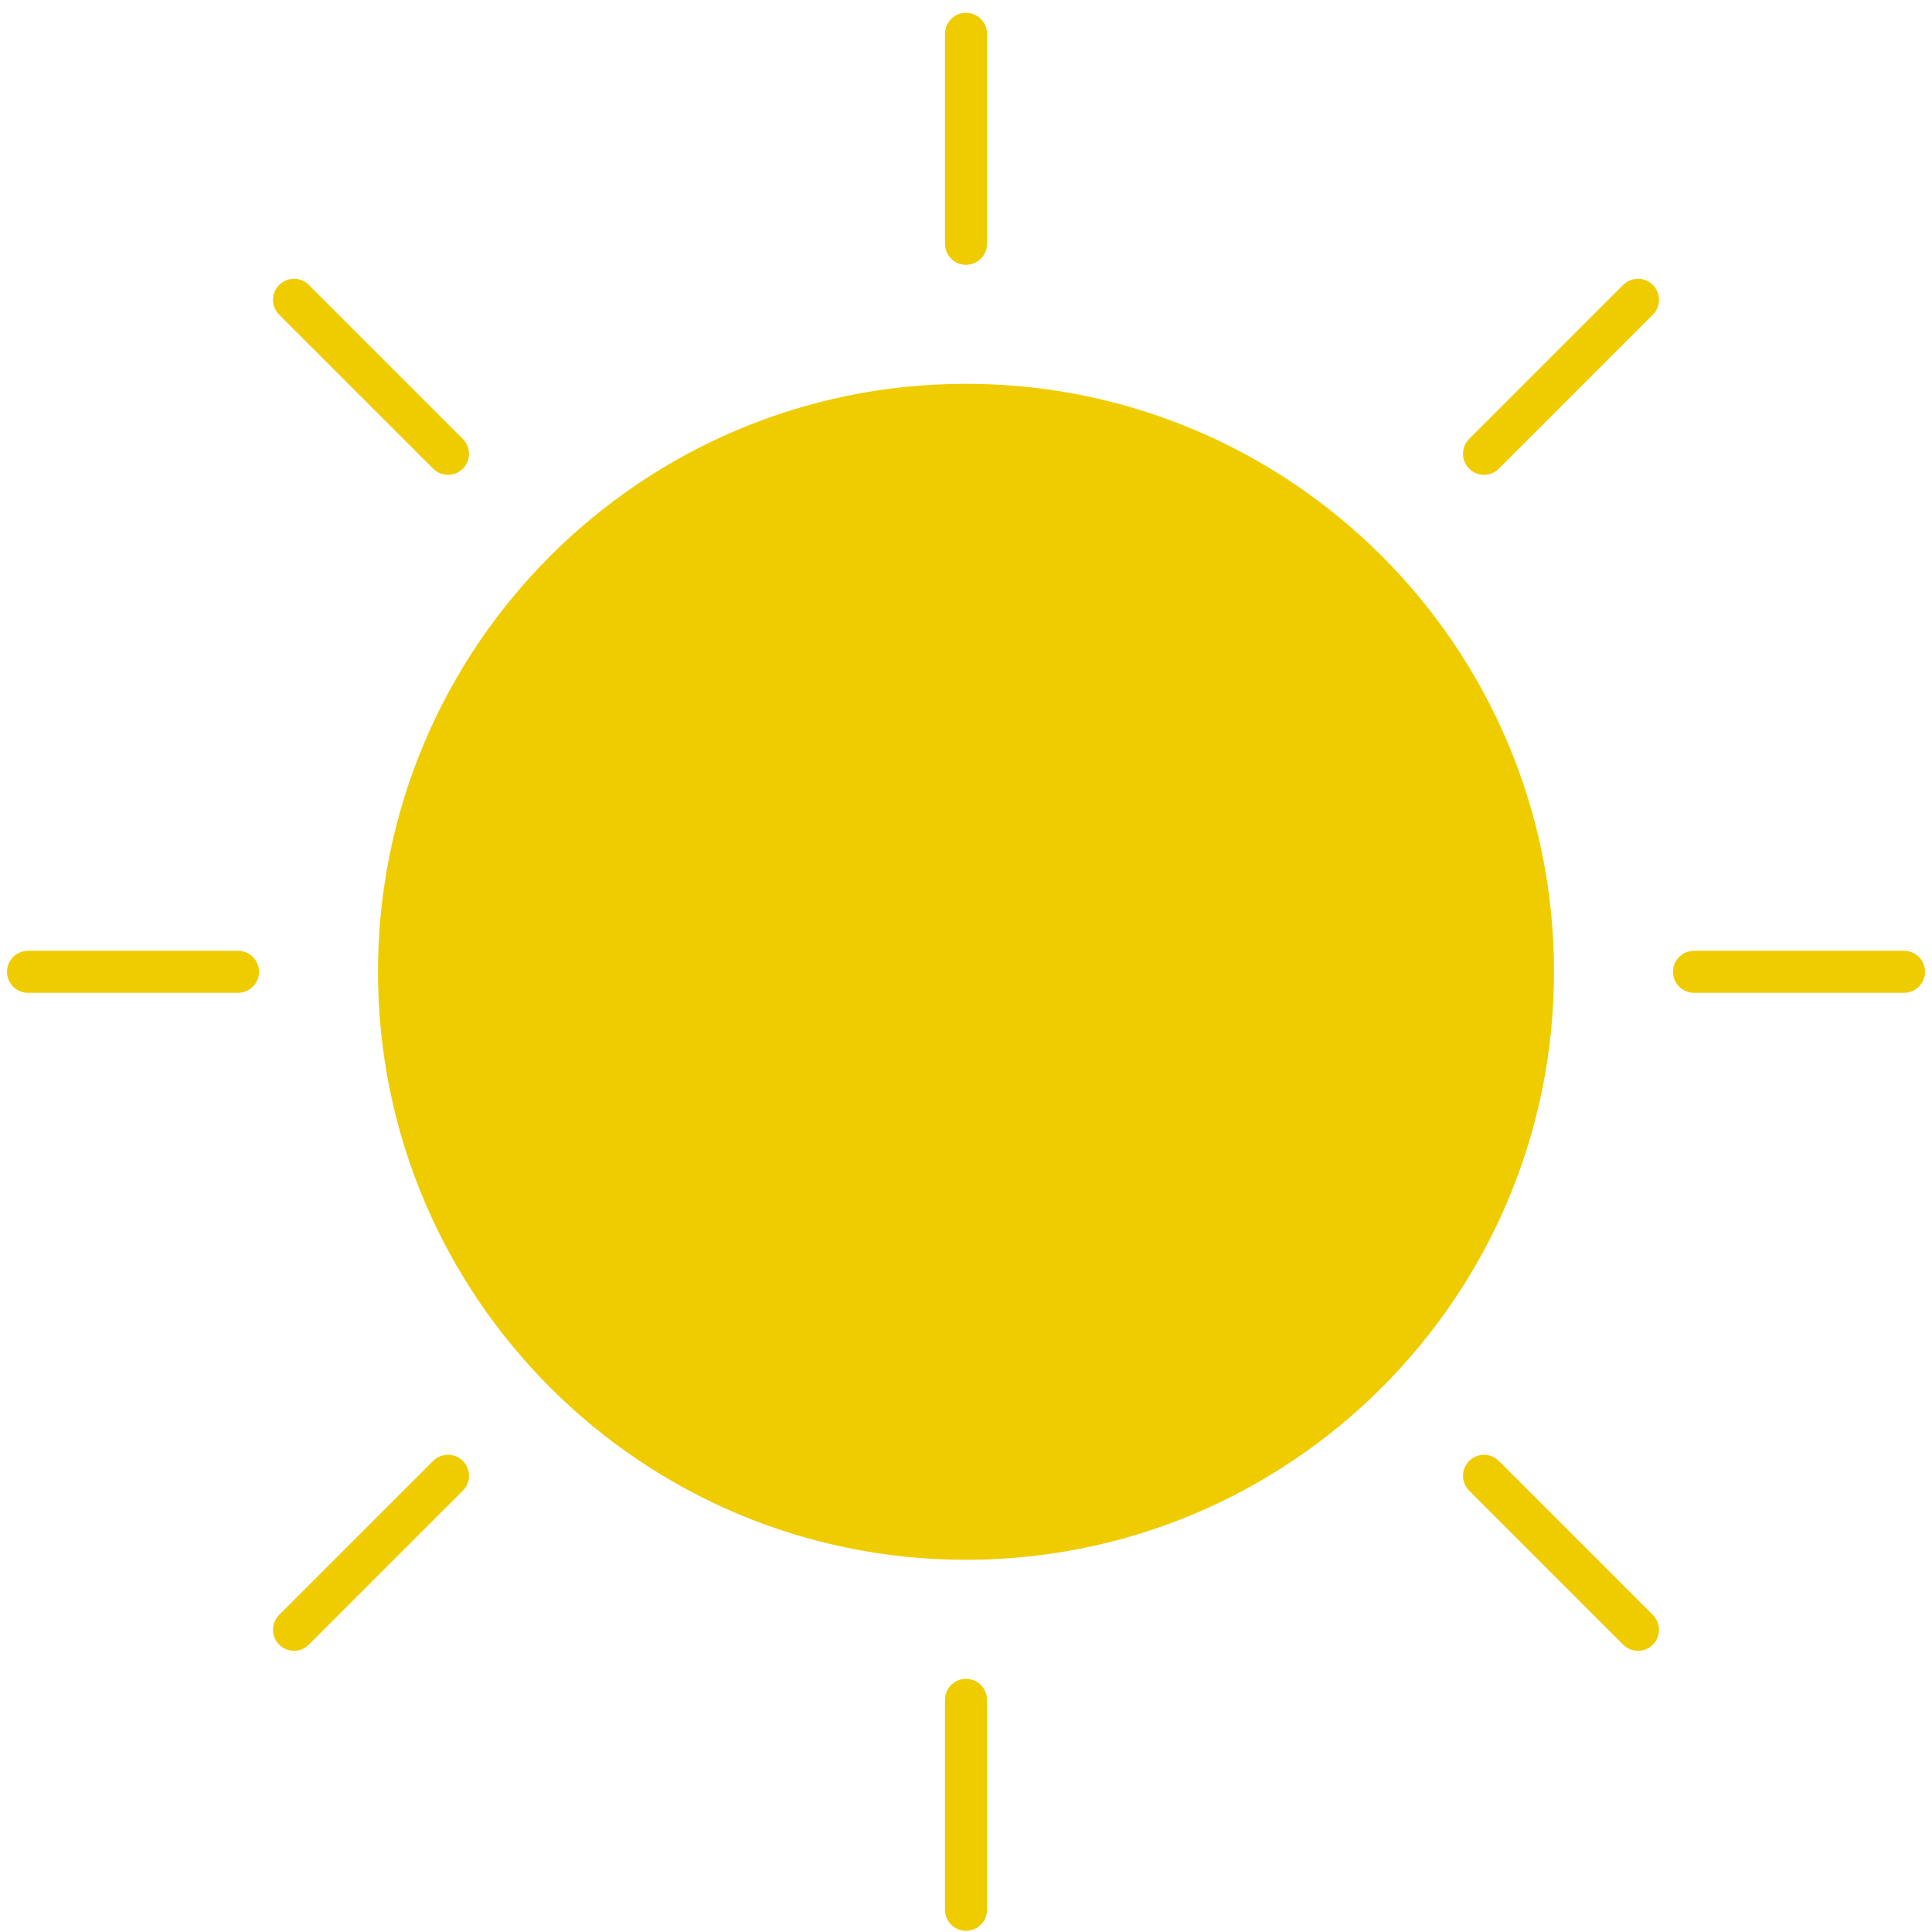
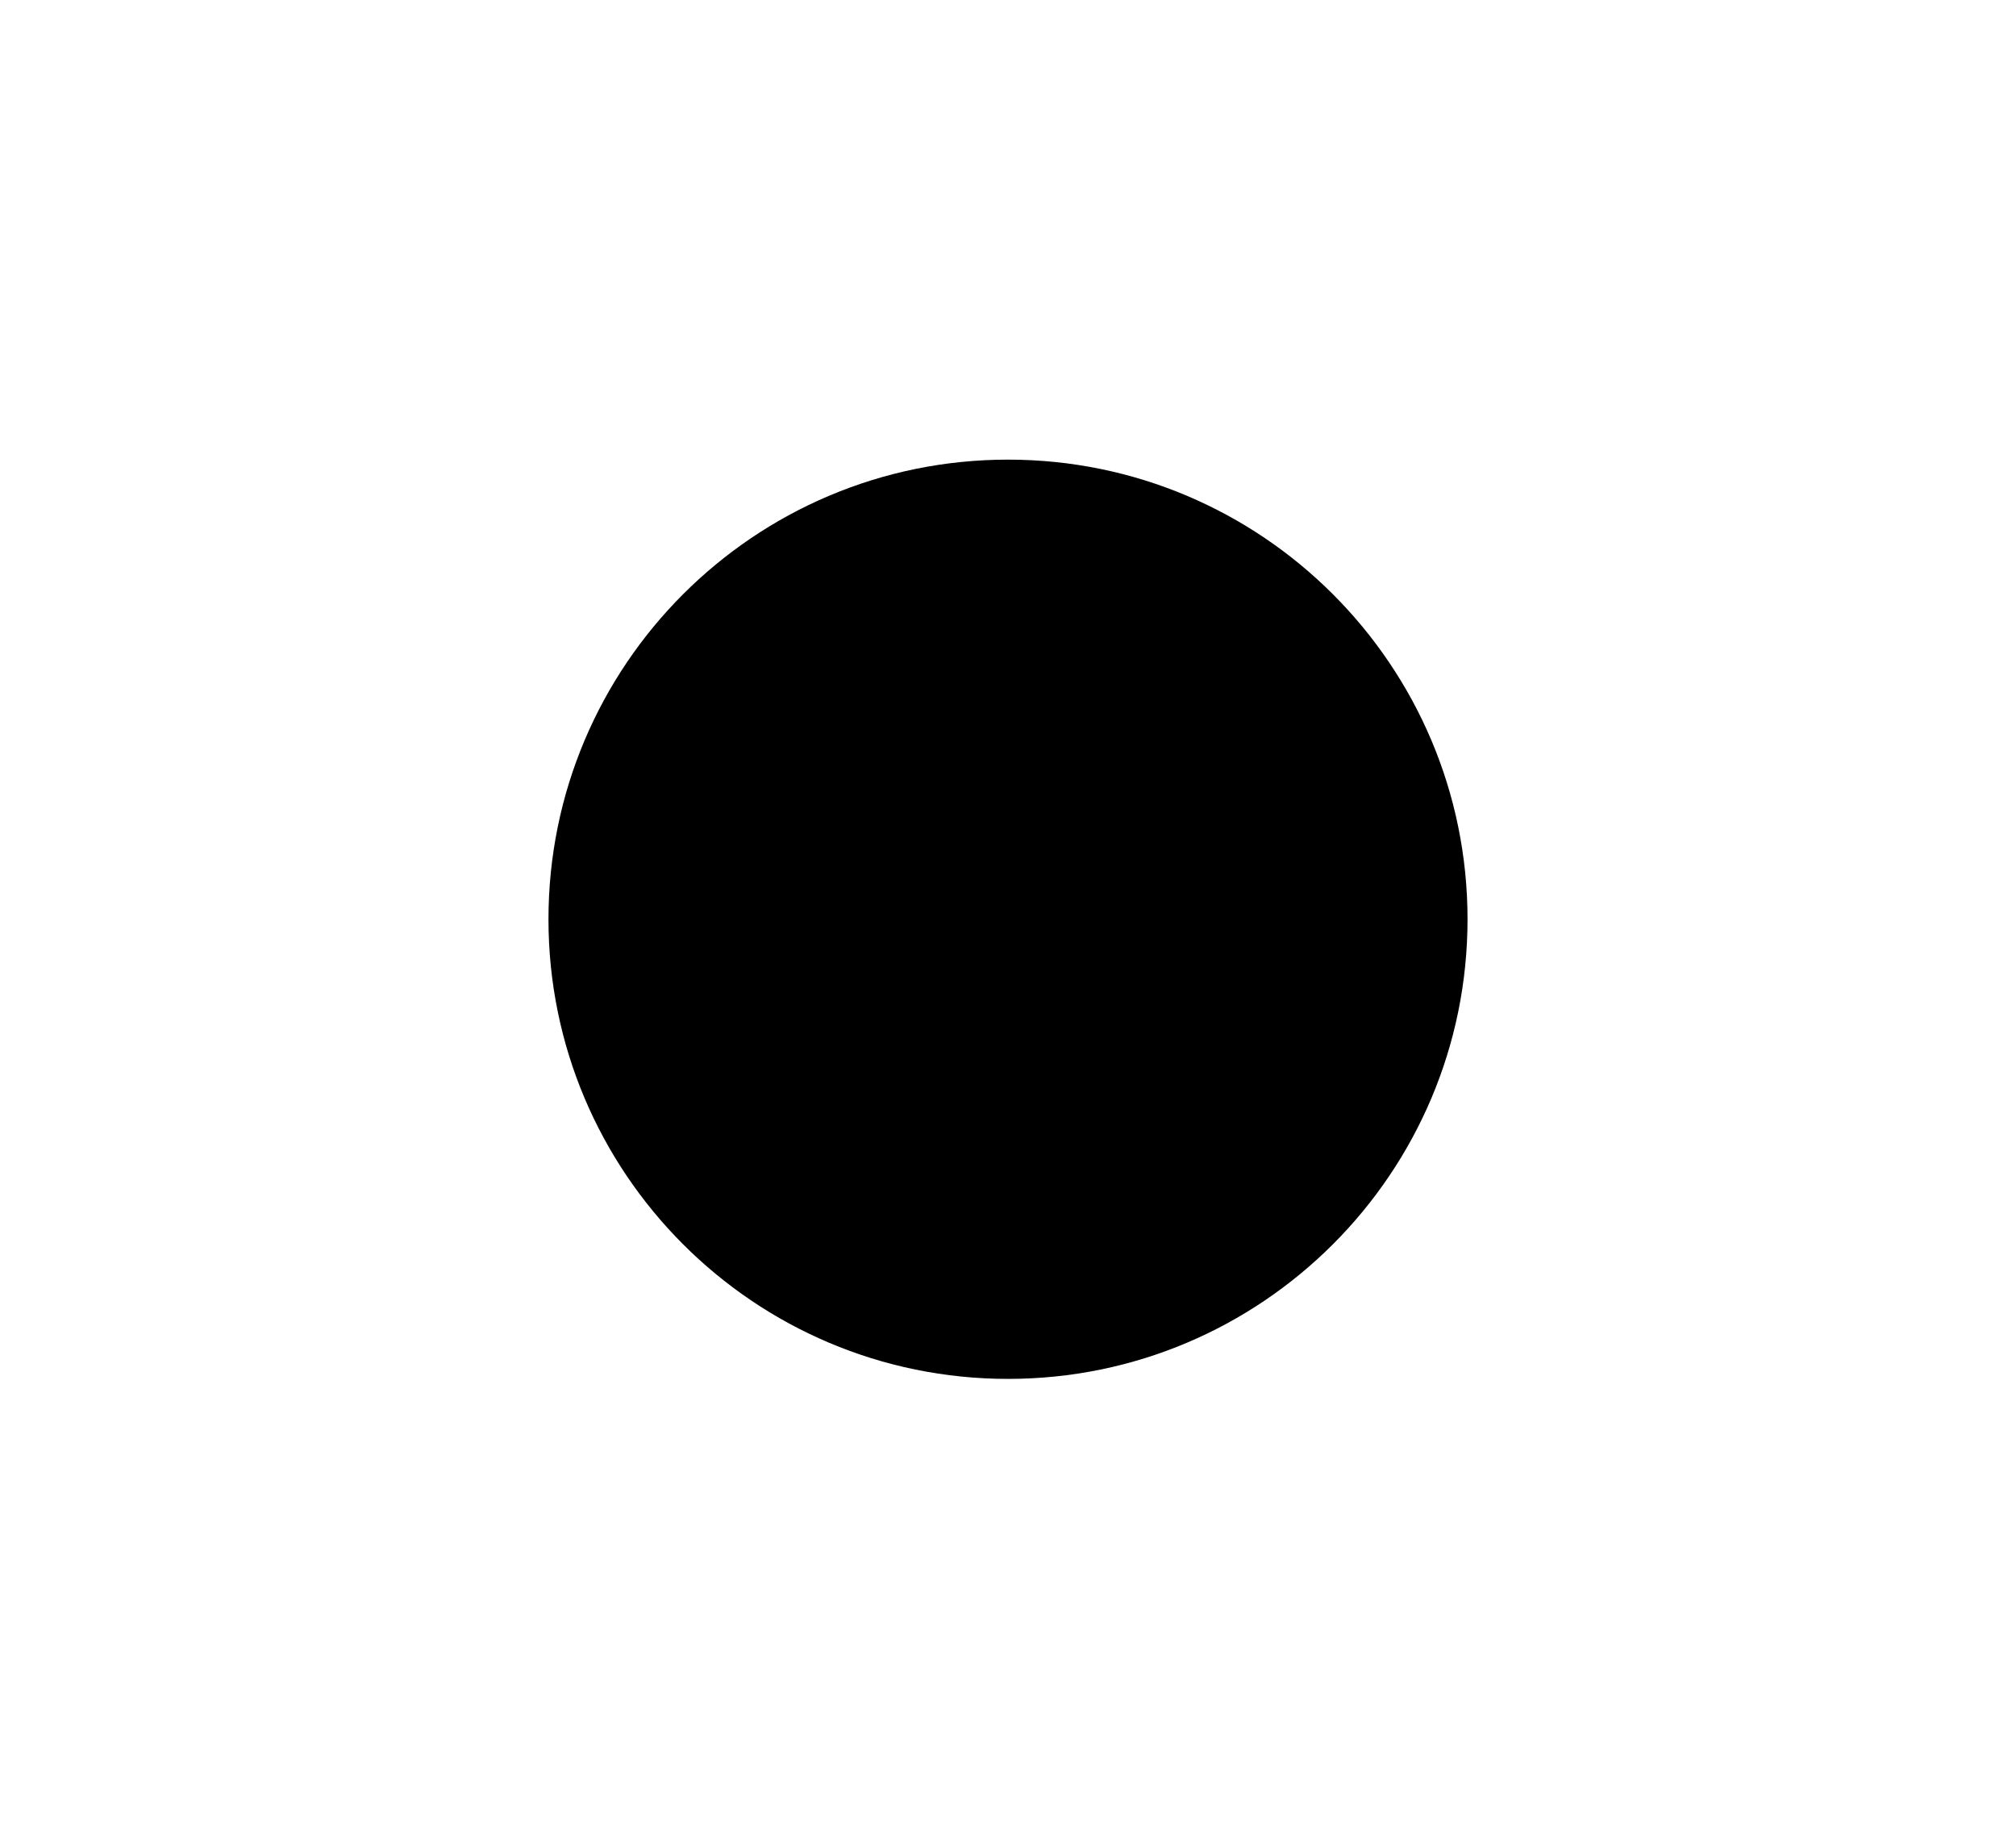
- <svg xmlns="http://www.w3.org/2000/svg" width="138px" height="138px" viewBox="0 0 138 138" version="1.1">
-   <g id="Page-1" stroke="none" stroke-width="1" fill="none" fill-rule="evenodd">
-     <g id="day-clear" transform="translate(2, 2)">
-       <circle id="Oval" fill="#EFCC00" fill-rule="nonzero" cx="67" cy="67.415" r="42" />
-       <path d="M67,0.415 L67,15.415" id="Path" stroke="#EFCC00" stroke-width="3" stroke-linecap="round" />
-       <path d="M67,119.415 L67,134.415" id="Path" stroke="#EFCC00" stroke-width="3" stroke-linecap="round" />
-       <path d="M134,67.415 L119,67.415" id="Path" stroke="#EFCC00" stroke-width="3" stroke-linecap="round" />
-       <path d="M15,67.415 L0,67.415" id="Path" stroke="#EFCC00" stroke-width="3" stroke-linecap="round" />
-       <path d="M115,19.415 L104,30.415" id="Path" stroke="#EFCC00" stroke-width="3" stroke-linecap="round" />
-       <path d="M30,103.415 L19,114.415" id="Path" stroke="#EFCC00" stroke-width="3" stroke-linecap="round" />
-       <path d="M115,114.415 L104,103.415" id="Path" stroke="#EFCC00" stroke-width="3" stroke-linecap="round" />
-       <path d="M30,30.415 L19,19.415" id="Path" stroke="#EFCC00" stroke-width="3" stroke-linecap="round" />
-     </g>
-   </g>
+ <svg xmlns="http://www.w3.org/2000/svg" class="sun" width="136px" height="124px" viewBox="-50 -50 100 100" version="1.1">
+   <circle cx="0" cy="0" r="25">
+     <animateTransform attributeName="transform" type="rotate" dur="10s" values="0;360" repeatCount="indefinite" />
+   </circle>
</svg>
